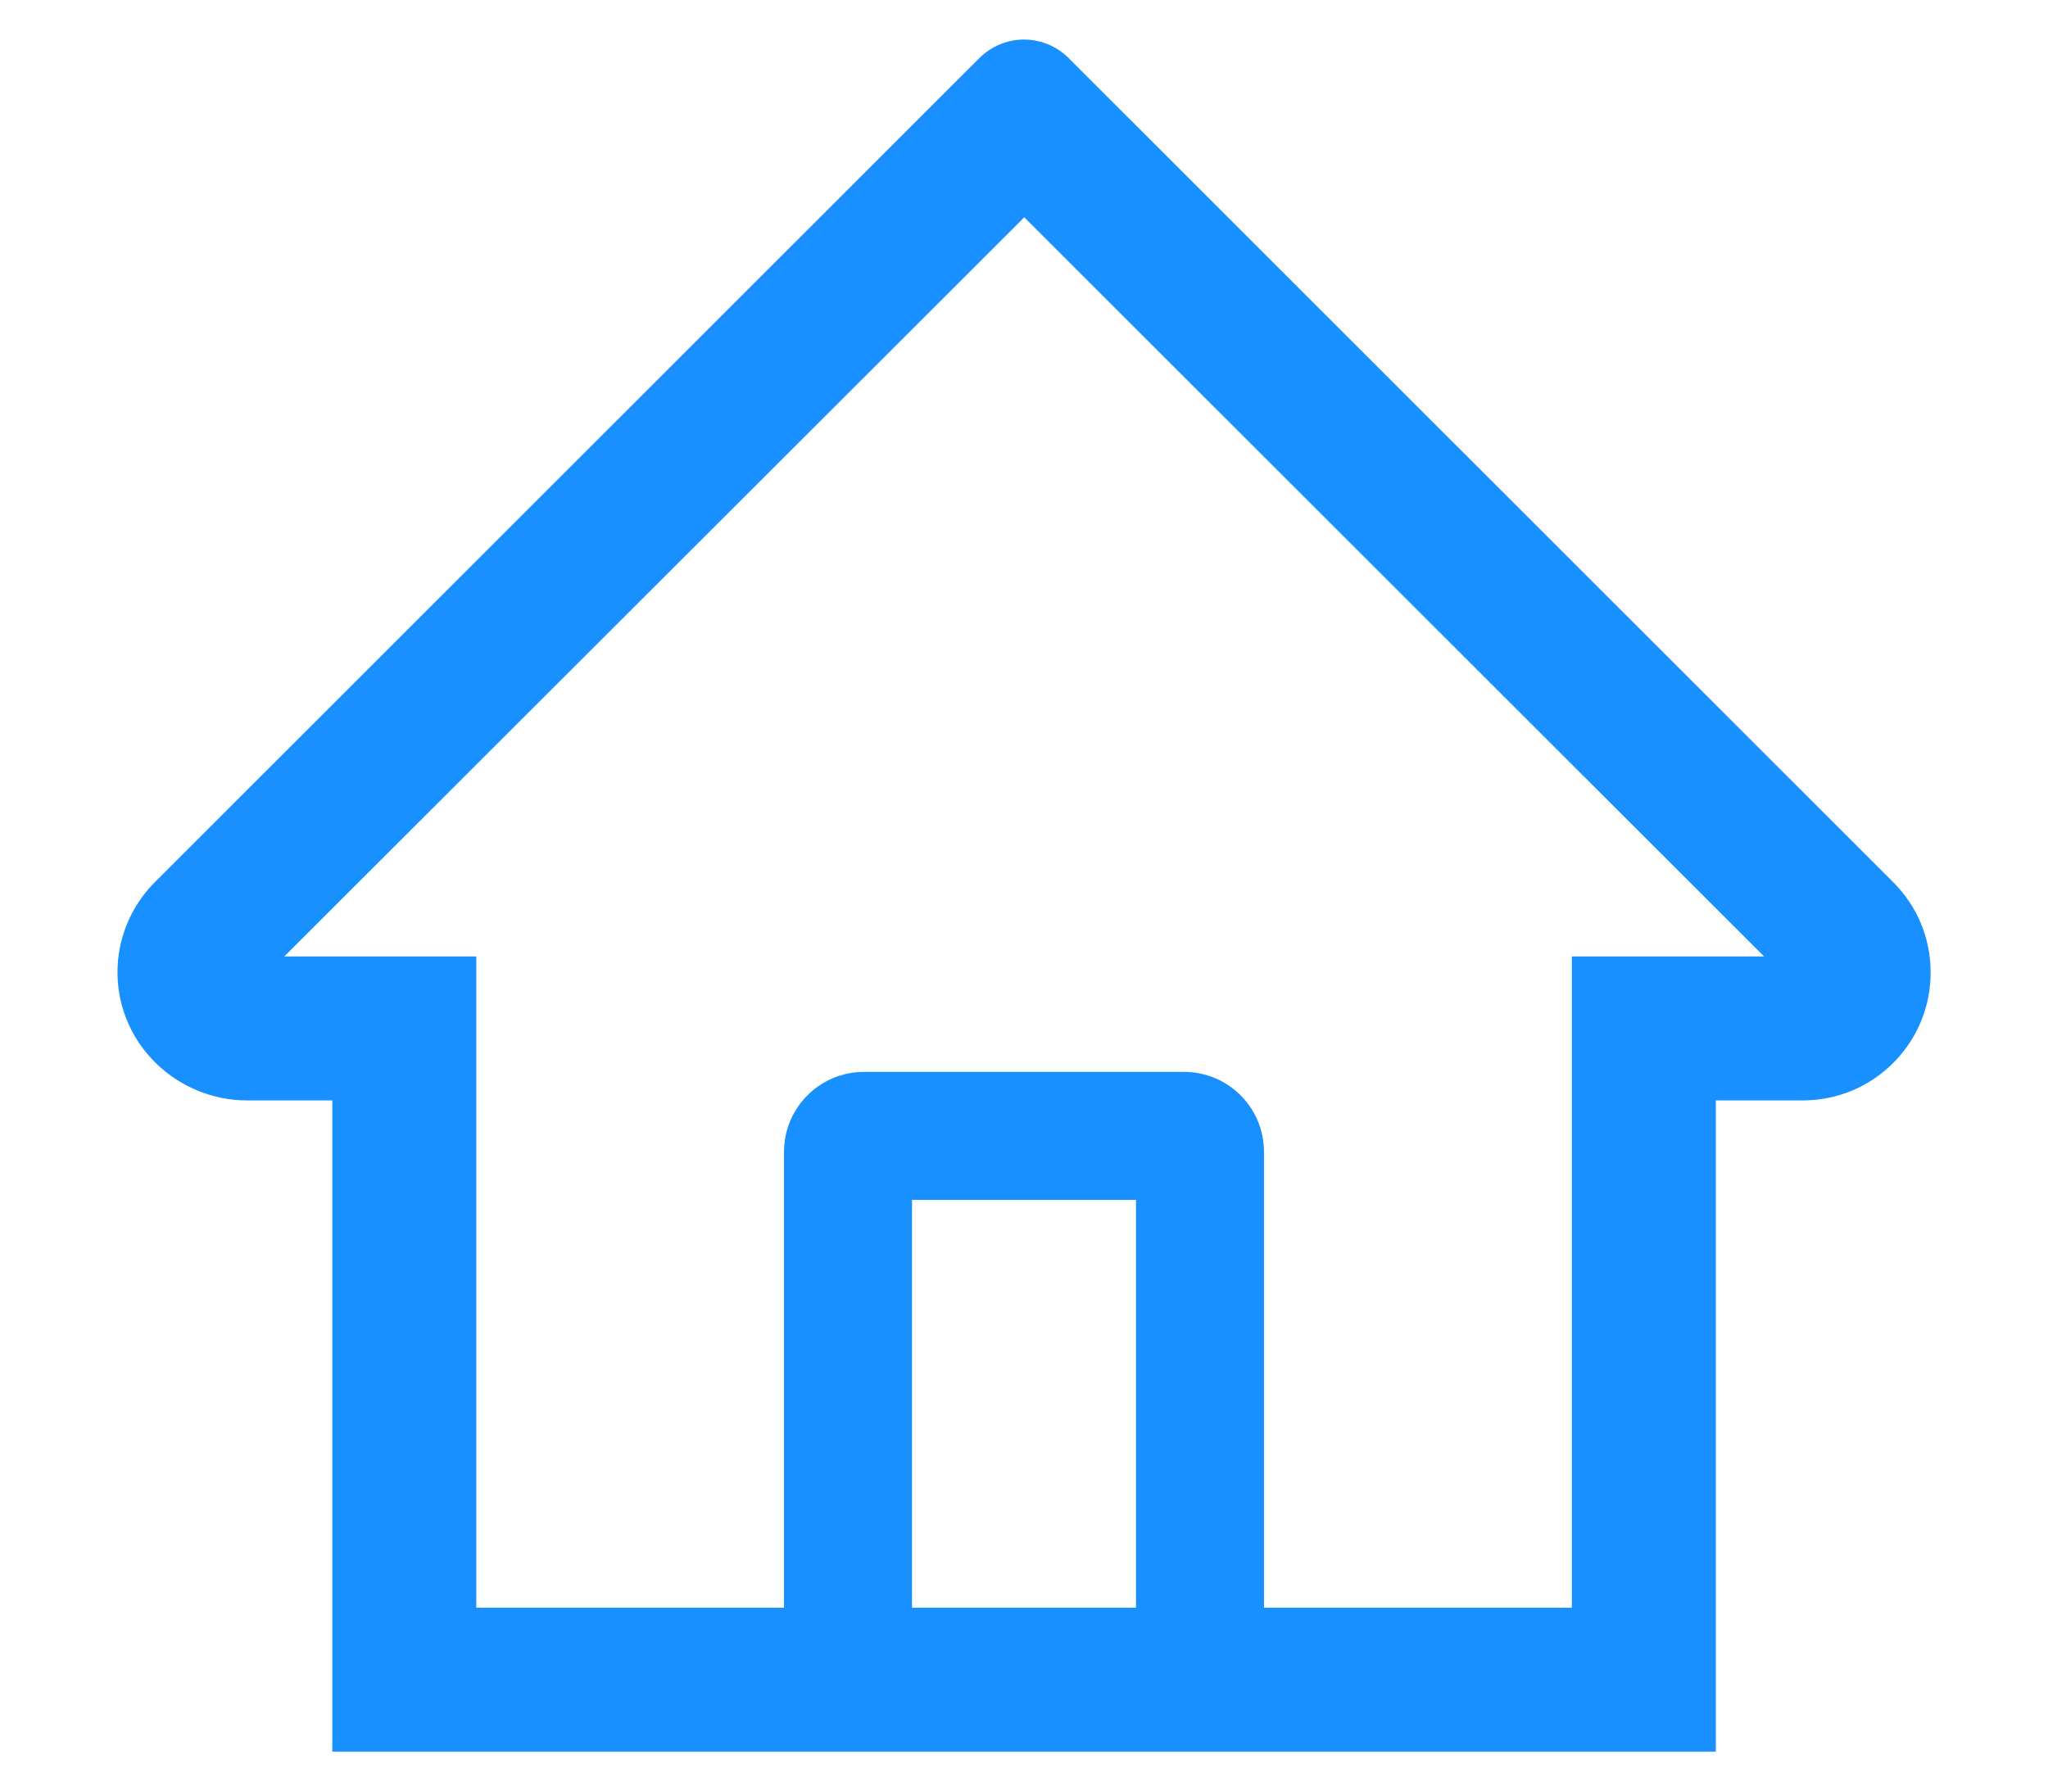
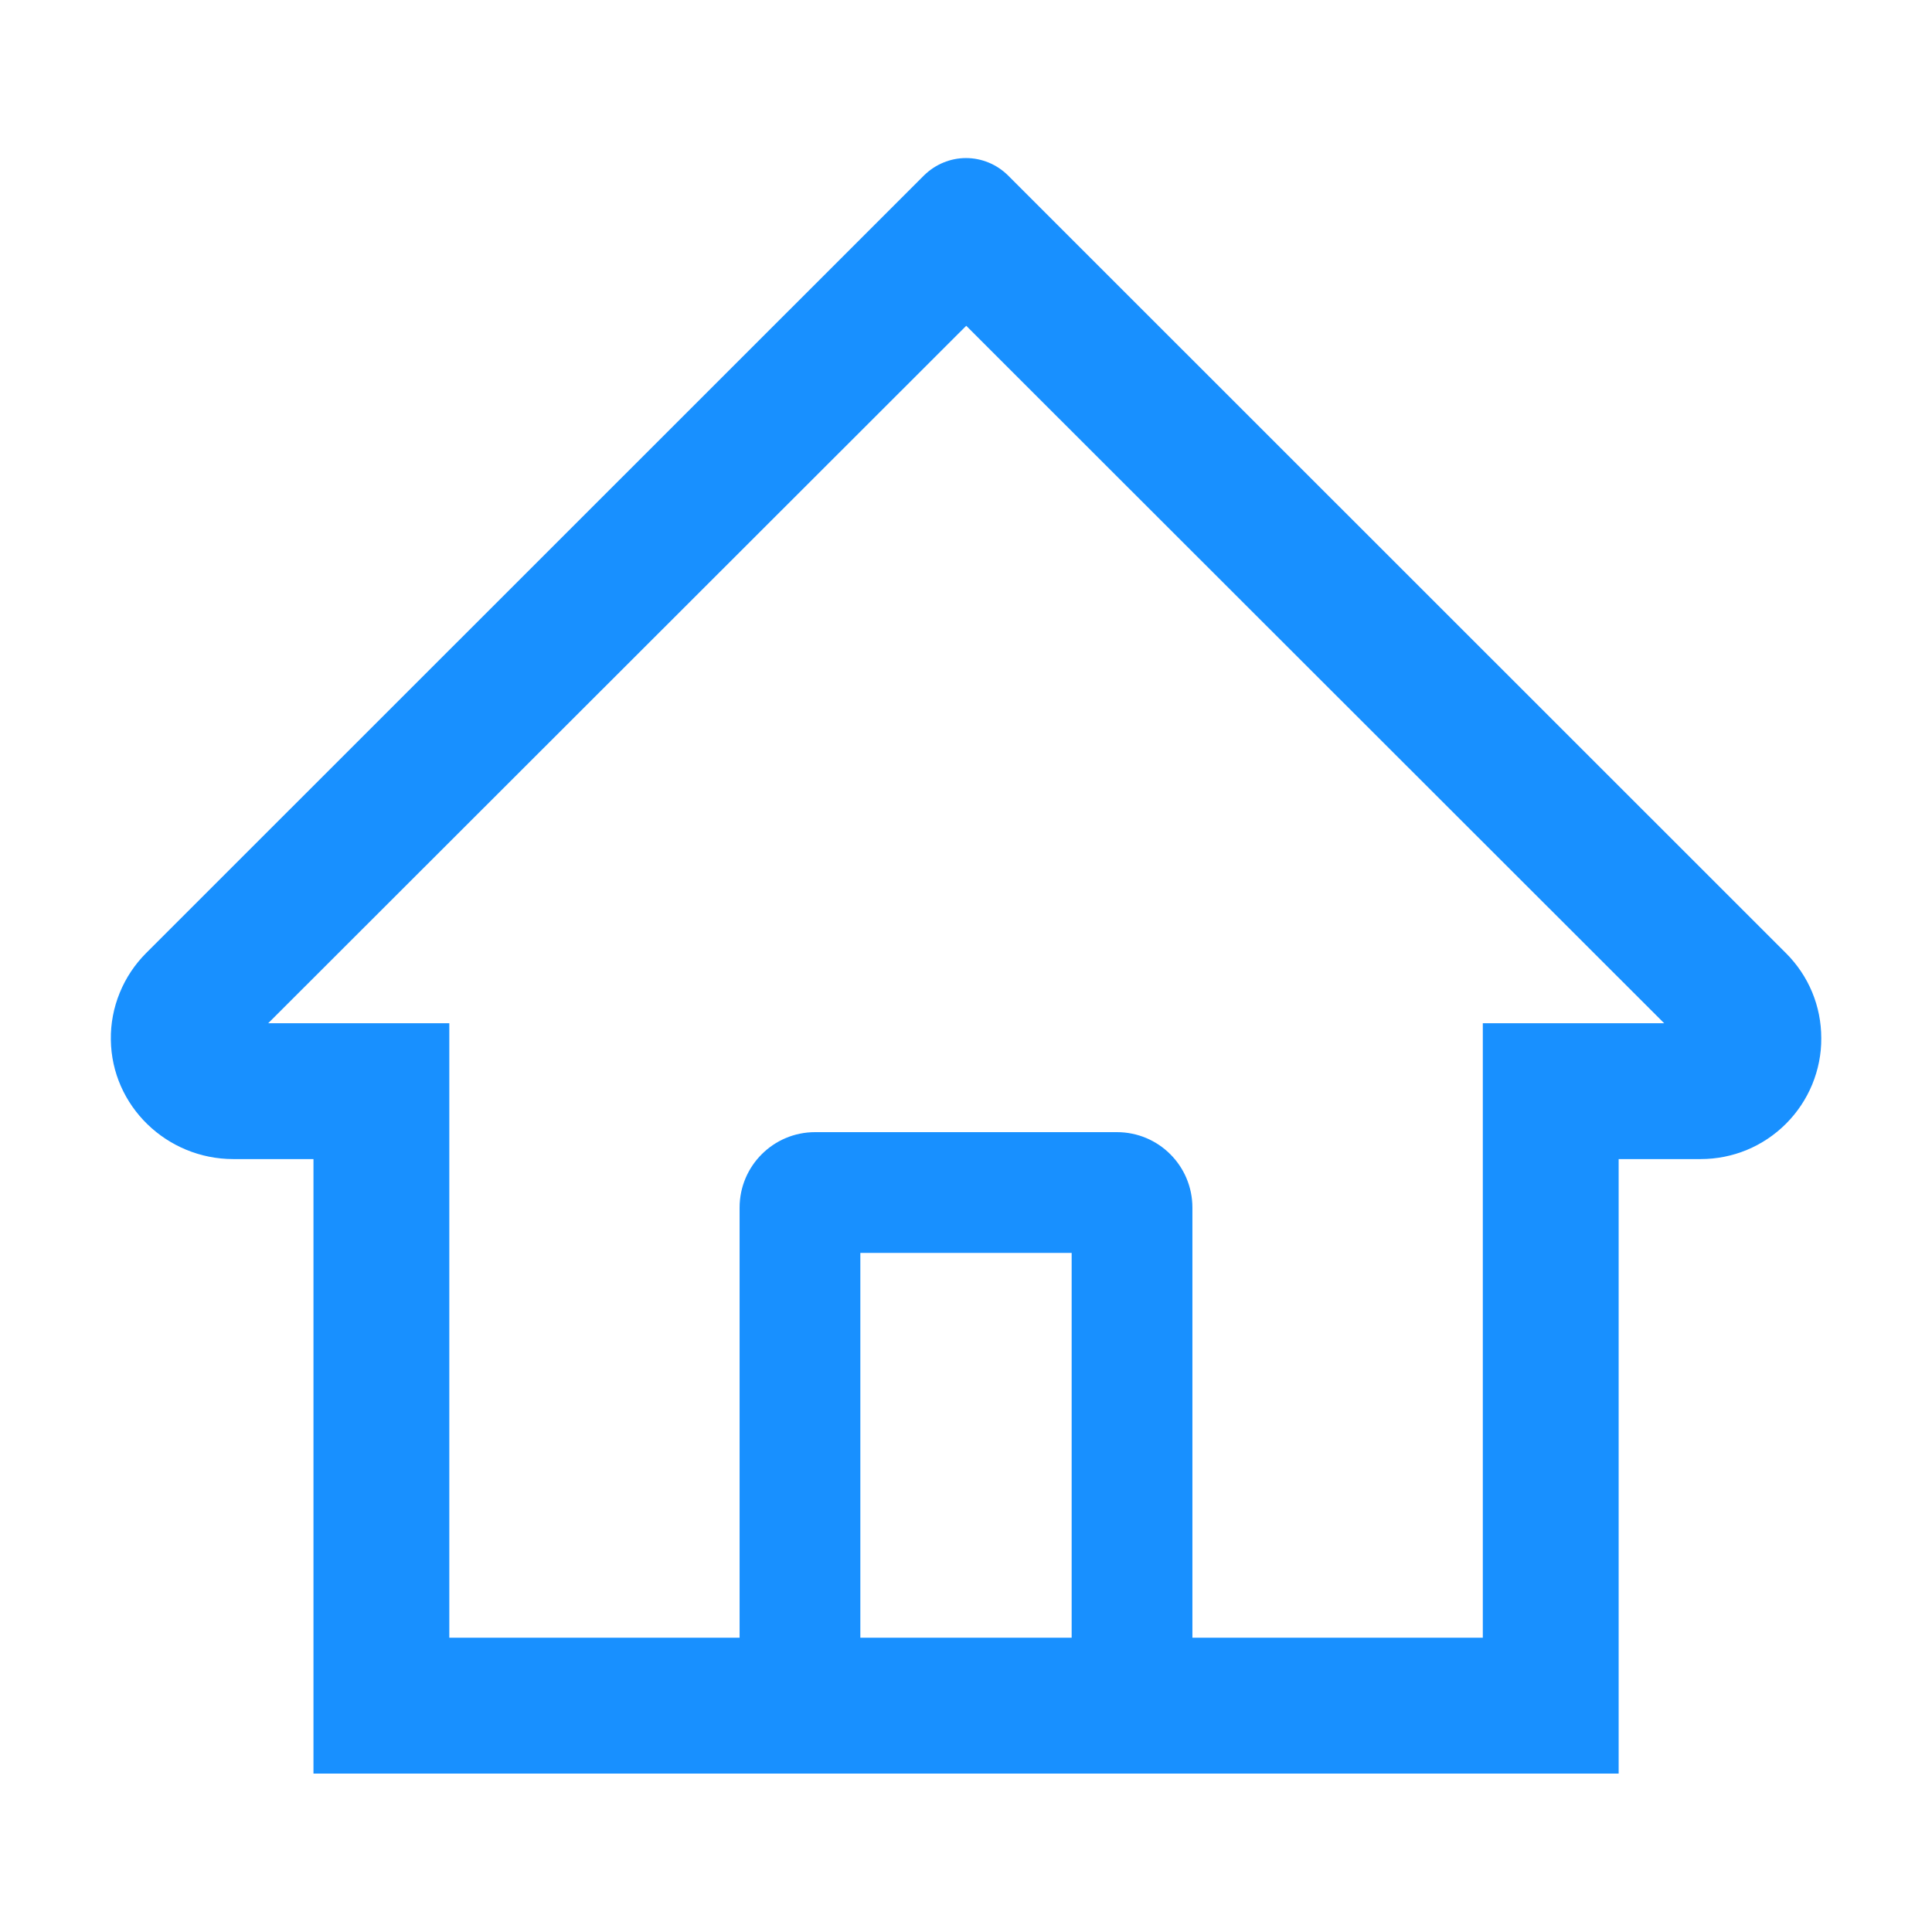
- <svg xmlns="http://www.w3.org/2000/svg" width="16" height="14" viewBox="0 0 16 14" fill="none">
+ <svg xmlns="http://www.w3.org/2000/svg" width="16" height="16" viewBox="0 0 16 14" fill="none">
  <path d="M14.789 6.892L8.752 0.857L8.347 0.452C8.255 0.361 8.13 0.309 8 0.309C7.87 0.309 7.746 0.361 7.653 0.452L1.211 6.892C1.117 6.986 1.042 7.098 0.992 7.221C0.941 7.345 0.916 7.477 0.918 7.61C0.924 8.16 1.382 8.599 1.932 8.599H2.596V13.688H13.405V8.599H14.083C14.35 8.599 14.602 8.495 14.791 8.306C14.884 8.213 14.958 8.102 15.008 7.981C15.058 7.859 15.084 7.729 15.083 7.598C15.083 7.332 14.979 7.081 14.789 6.892ZM8.875 12.563H7.125V9.376H8.875V12.563ZM12.28 7.474V12.563H9.875V9.001C9.875 8.656 9.596 8.376 9.25 8.376H6.75C6.405 8.376 6.125 8.656 6.125 9.001V12.563H3.721V7.474H2.221L8.002 1.698L8.363 2.059L13.782 7.474H12.28Z" fill="#1890FF" />
</svg>
